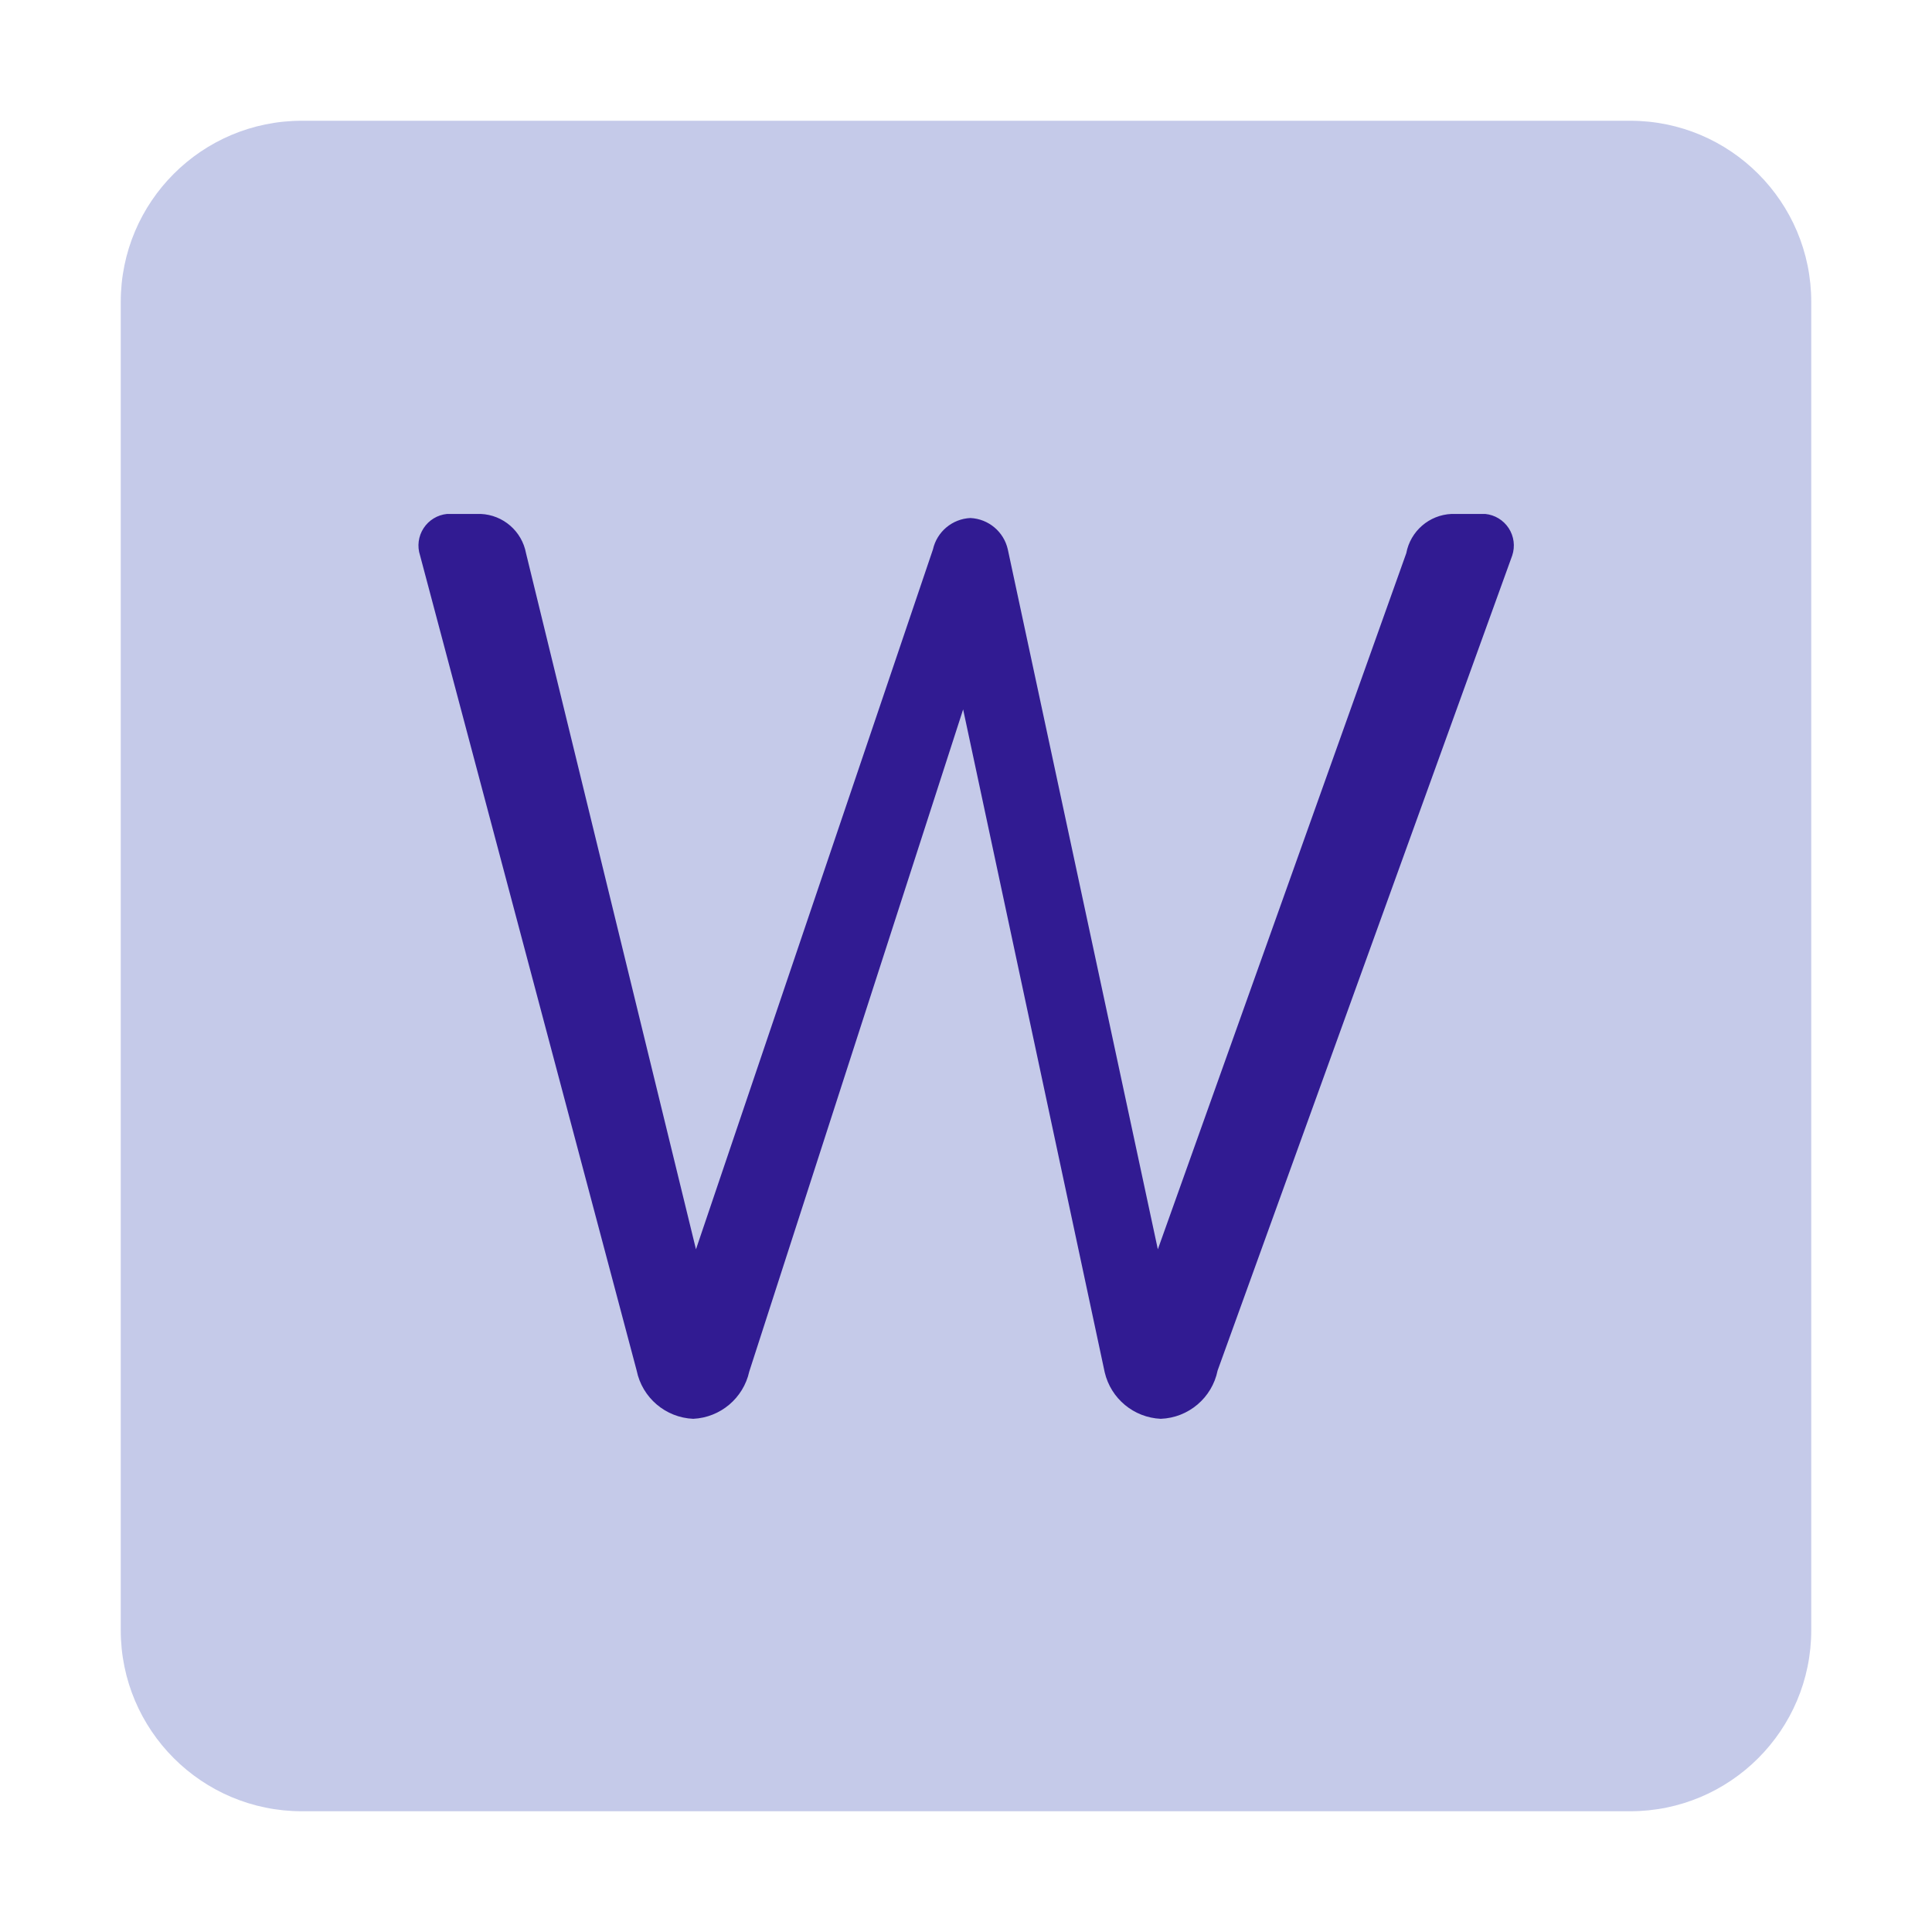
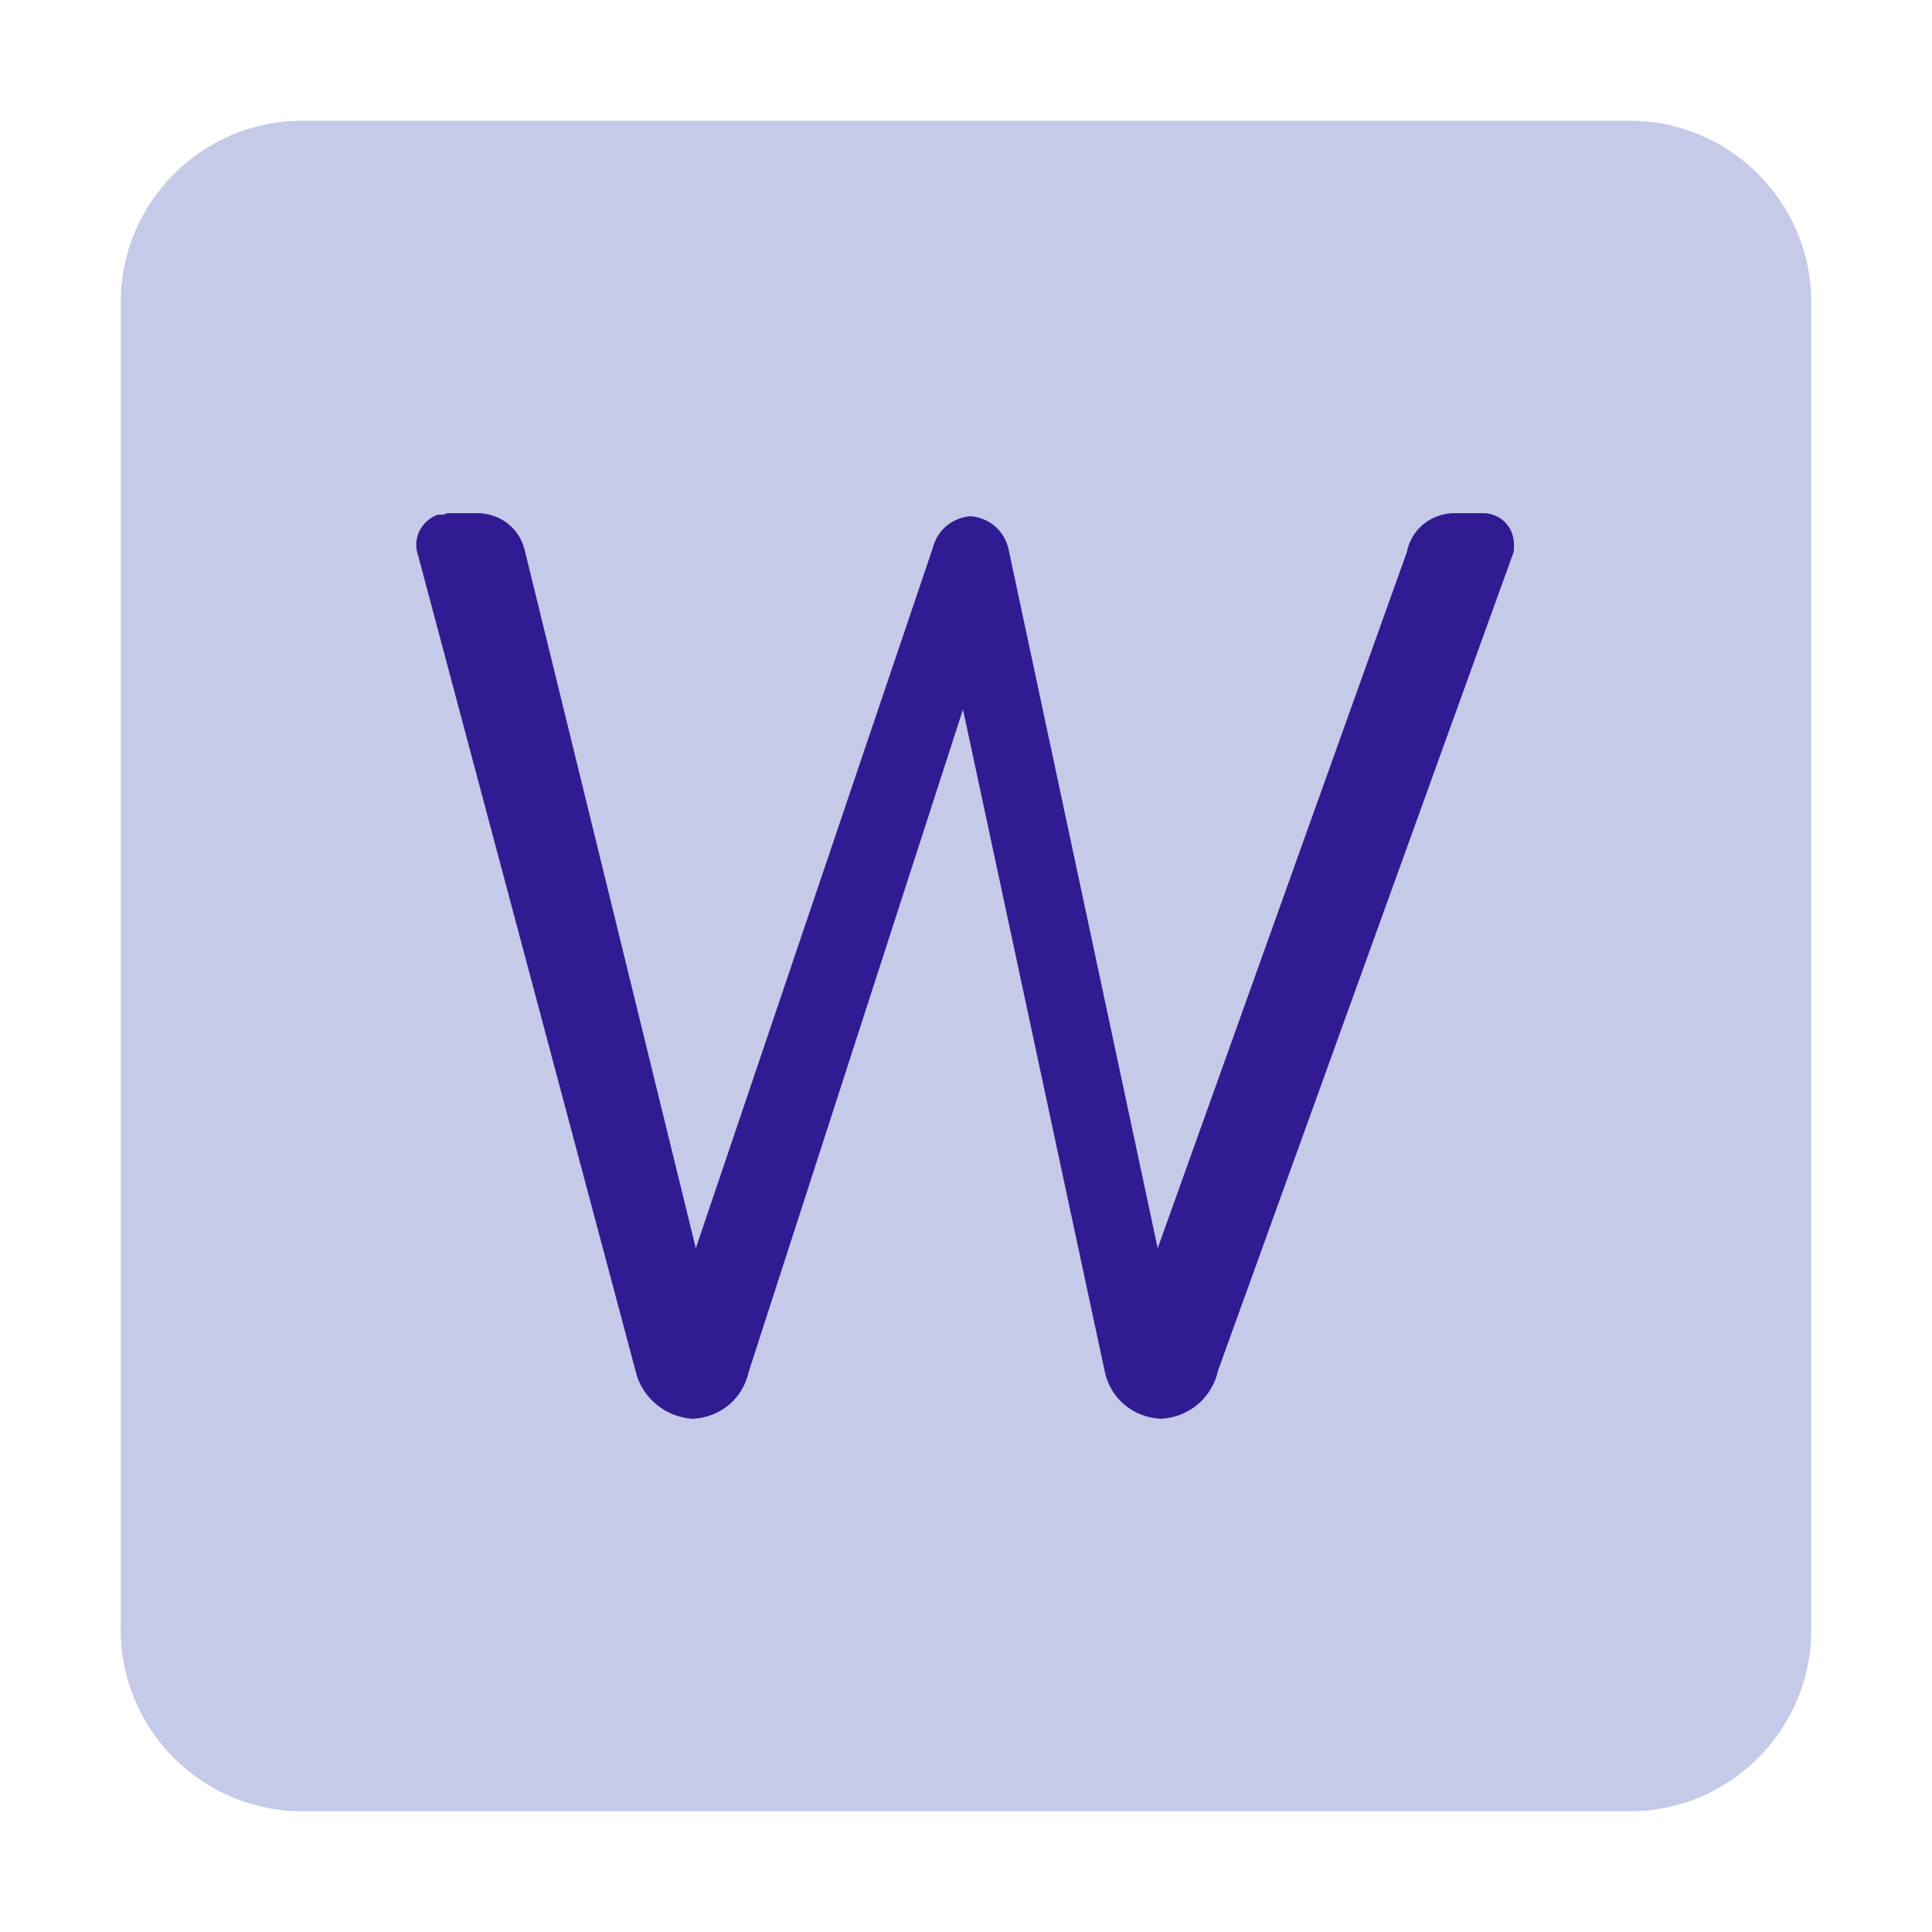
- <svg xmlns="http://www.w3.org/2000/svg" id="图层_1" data-name="图层 1" viewBox="0 0 128 128">
-   <defs>
-     <style>.cls-1{fill:#c5cae9;}.cls-2{fill:#311b92;}</style>
-   </defs>
-   <rect class="cls-1" x="8" y="8" width="112" height="112" rx="12" ry="12" />
-   <path class="cls-2" d="M29.62,34.05h2.23a3.19,3.19,0,0,1,3,2.6L46.11,82.77,61.81,36.4a2.67,2.67,0,0,1,2.48-2.08h0a2.67,2.67,0,0,1,2.48,2.08l9.94,46.37L93.17,36.65a3.19,3.19,0,0,1,3-2.6h2.23a2.1,2.1,0,0,1,1.79,2.75l-19.52,54A4,4,0,0,1,76.9,94h0a4,4,0,0,1-3.71-3.08L63.81,47,49.64,90.87A4,4,0,0,1,45.93,94h0a4,4,0,0,1-3.75-3.2L27.83,36.8A2.1,2.1,0,0,1,29.62,34.05Z" />
+ <svg xmlns="http://www.w3.org/2000/svg" version="1.1" id="图层_1" x="0px" y="0px" viewBox="0 0 128 128" enable-background="new 0 0 128 128" xml:space="preserve">
+   <path fill="#C5CAE9" d="M20,8h88c6.6,0,12,5.4,12,12v88c0,6.6-5.4,12-12,12H20c-6.6,0-12-5.4-12-12V20C8,13.4,13.4,8,20,8z" />
+   <path fill="#311B92" d="M29.6,34h2.2c1.5,0.1,2.7,1.1,3,2.6l11.3,46.1l15.7-46.4c0.3-1.2,1.3-2,2.5-2.1l0,0c1.2,0.1,2.2,0.9,2.5,2.1  l9.9,46.4l16.5-46.1c0.3-1.5,1.5-2.5,3-2.6h2.2c1.2,0.1,2,1.1,1.9,2.3c0,0.2,0,0.3-0.1,0.5l-19.5,54c-0.4,1.8-1.9,3.1-3.8,3.2l0,0  c-1.8-0.1-3.3-1.3-3.7-3.1L63.8,47L49.6,90.9c-0.4,1.8-1.9,3-3.7,3.1l0,0c-1.8-0.1-3.4-1.4-3.8-3.2l-14.4-54  c-0.4-1.1,0.2-2.3,1.3-2.7C29.3,34.1,29.5,34.1,29.6,34z" />
</svg>
